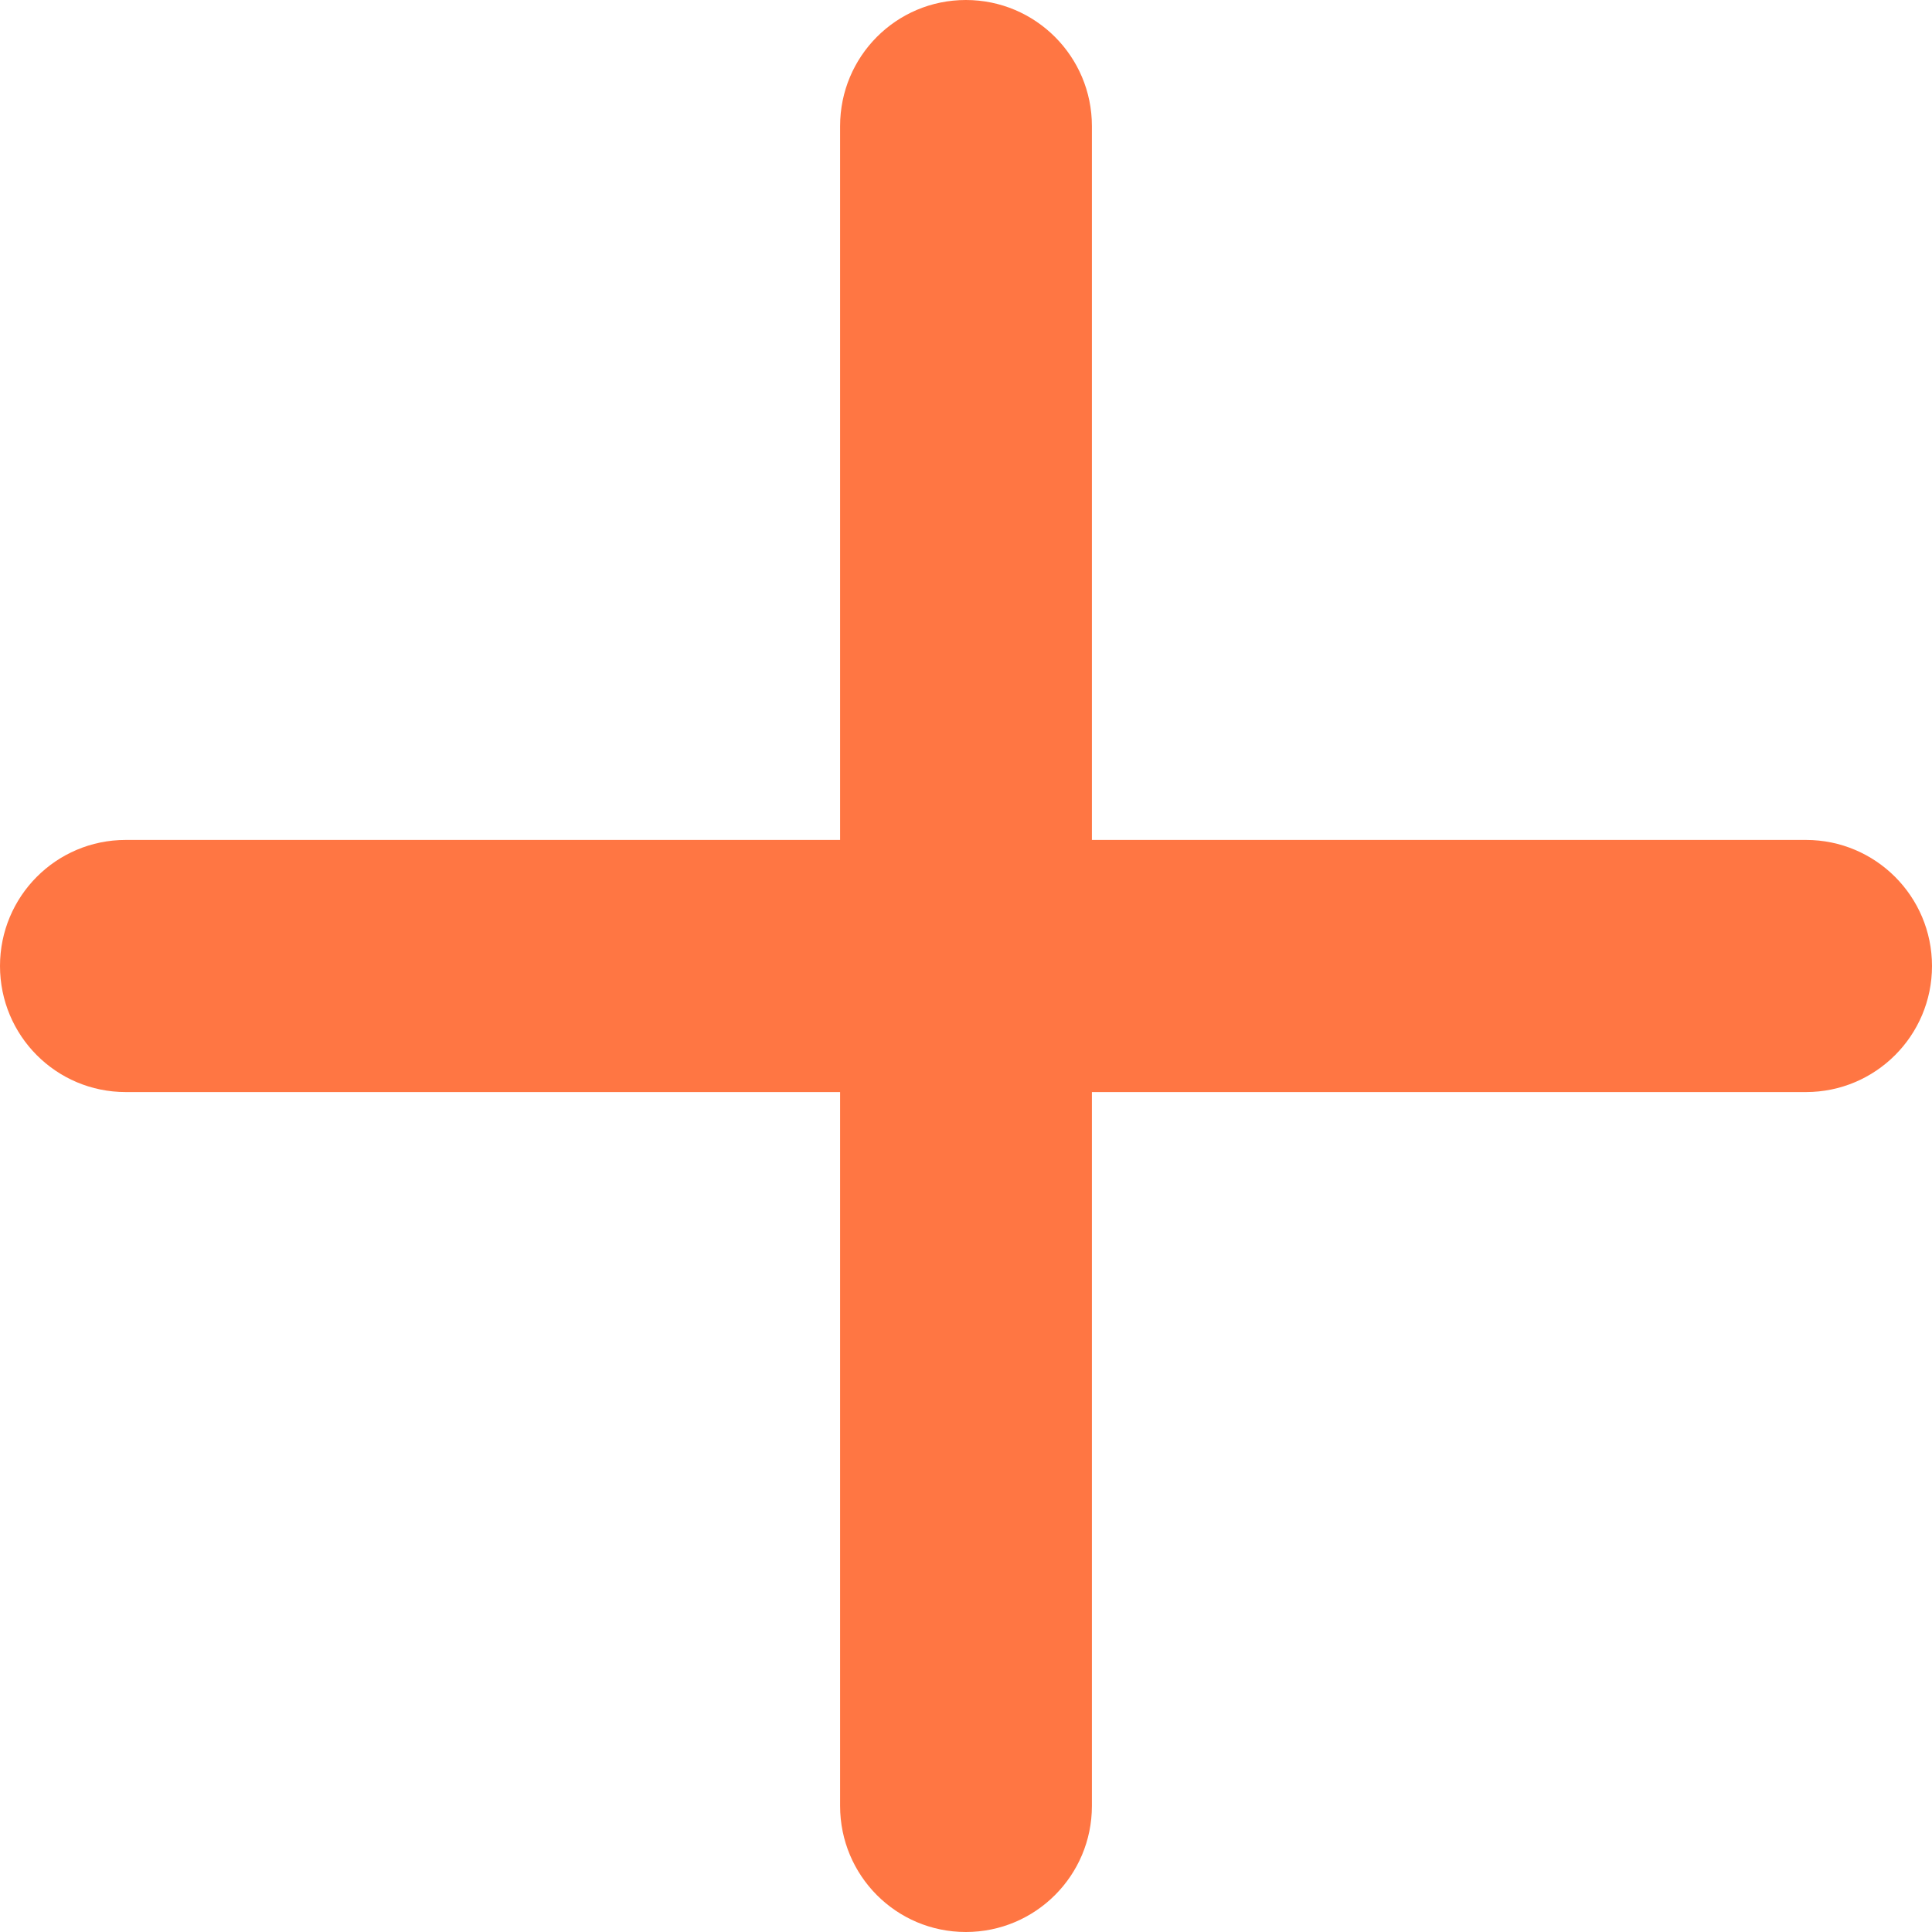
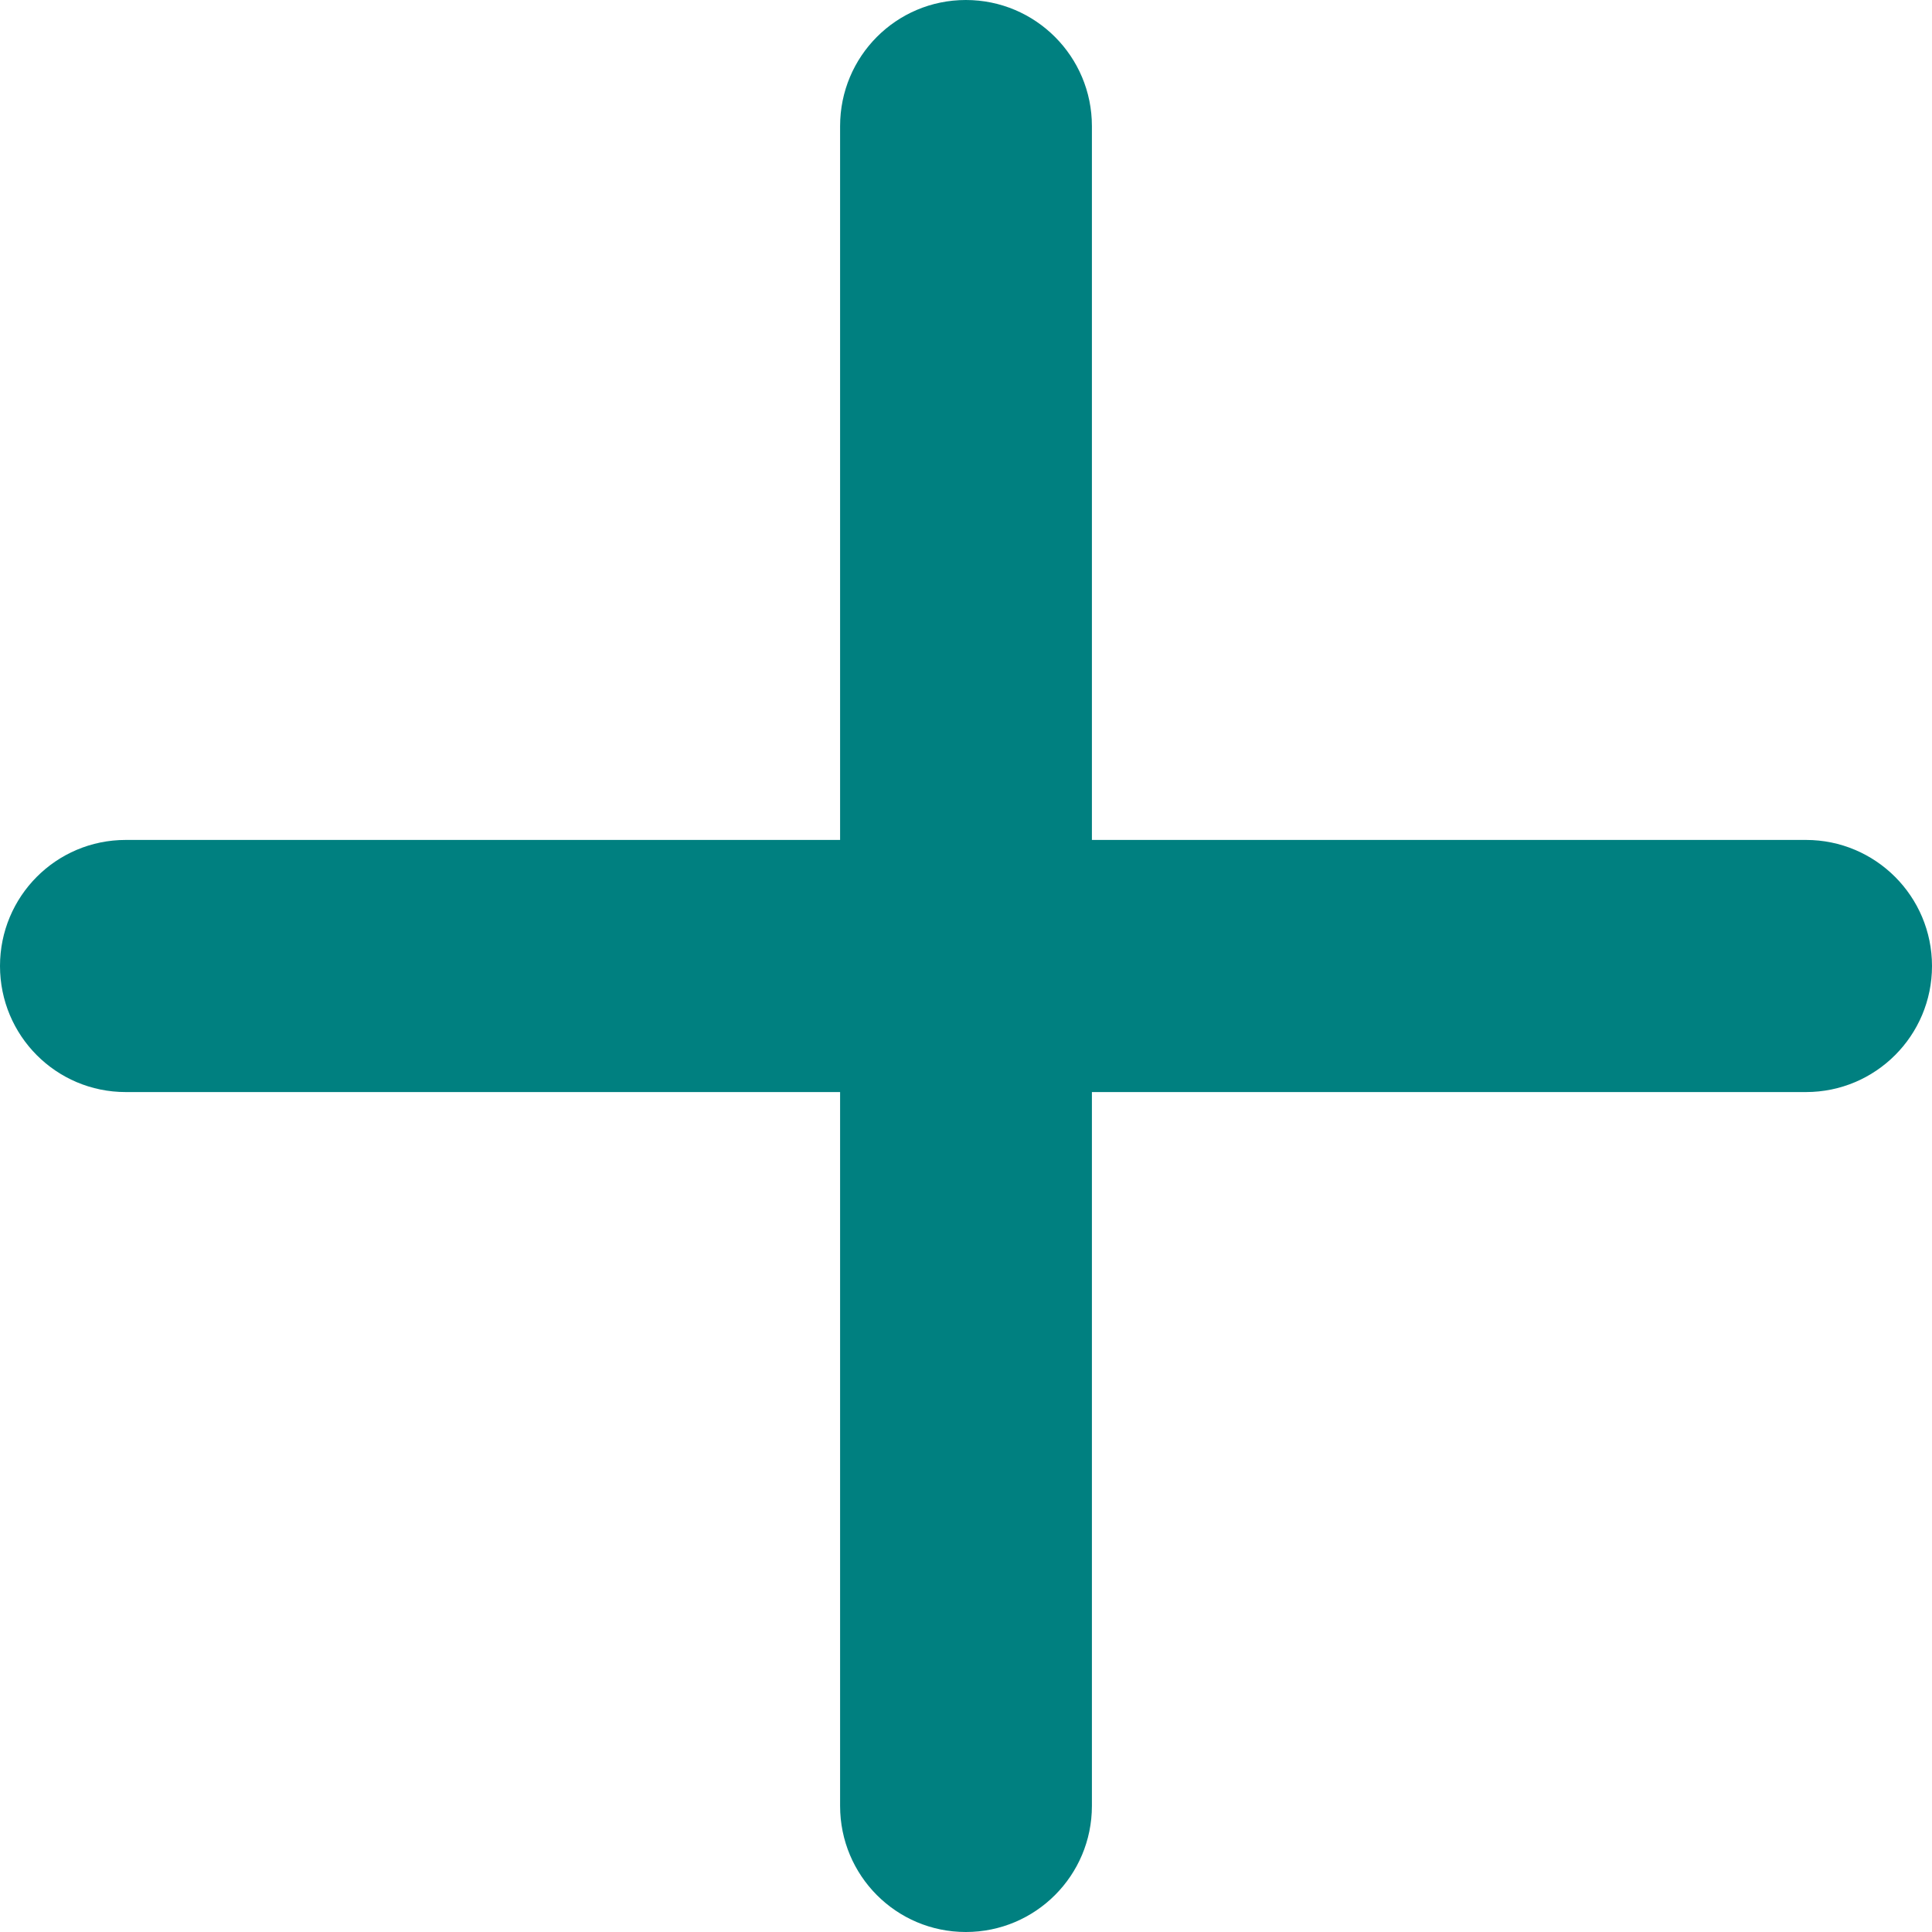
<svg xmlns="http://www.w3.org/2000/svg" width="12" height="12" viewBox="0 0 12 12" fill="">
-   <path fill-rule="evenodd" clip-rule="evenodd" d="M12 6C12 6.432 11.65 6.783 11.217 6.783H6.782V11.217C6.782 11.649 6.432 12 5.999 12C5.566 12 5.218 11.649 5.218 11.217V6.783H0.781C0.348 6.783 0 6.432 0 6C0 5.568 0.348 5.217 0.781 5.217H5.218V0.783C5.218 0.351 5.566 0 5.999 0C6.432 0 6.782 0.351 6.782 0.783V5.217H11.217C11.65 5.217 12 5.568 12 6Z" fill="#FF7643" />
+   <path fill-rule="evenodd" clip-rule="evenodd" d="M12 6C12 6.432 11.65 6.783 11.217 6.783H6.782V11.217C6.782 11.649 6.432 12 5.999 12C5.566 12 5.218 11.649 5.218 11.217V6.783H0.781C0.348 6.783 0 6.432 0 6C0 5.568 0.348 5.217 0.781 5.217H5.218V0.783C5.218 0.351 5.566 0 5.999 0C6.432 0 6.782 0.351 6.782 0.783V5.217H11.217C11.65 5.217 12 5.568 12 6Z" fill="#008080" />
</svg>
